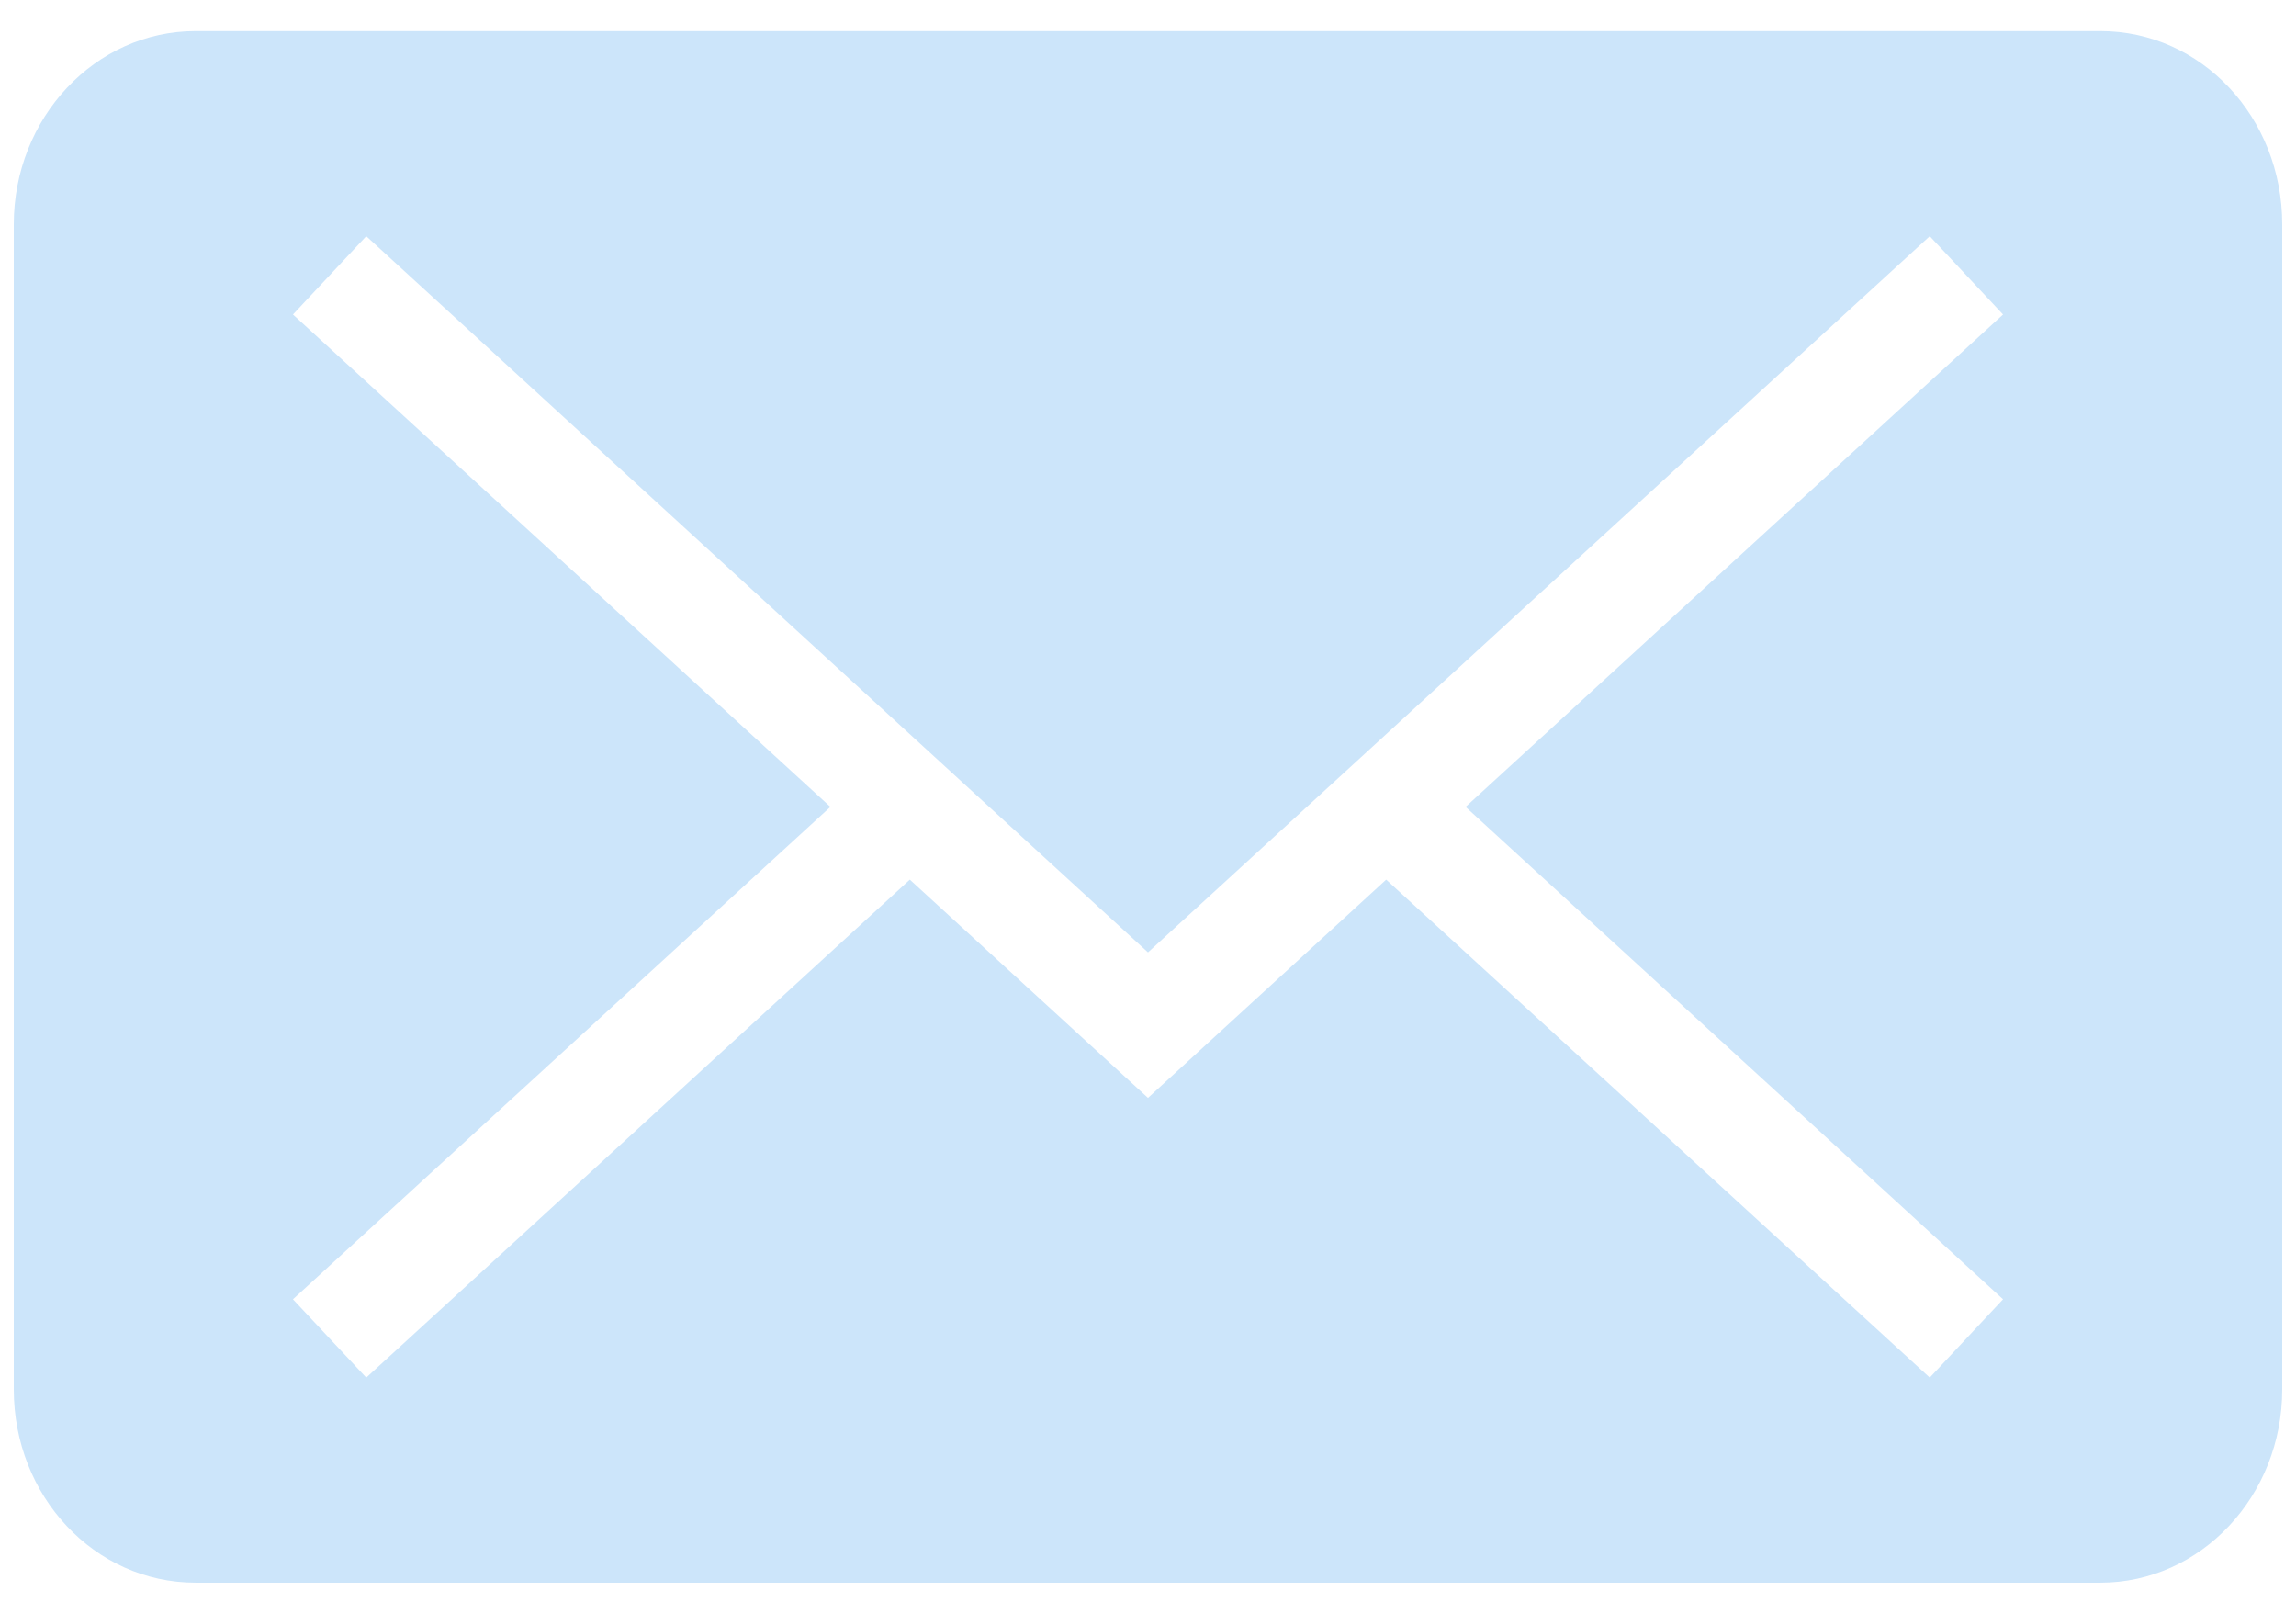
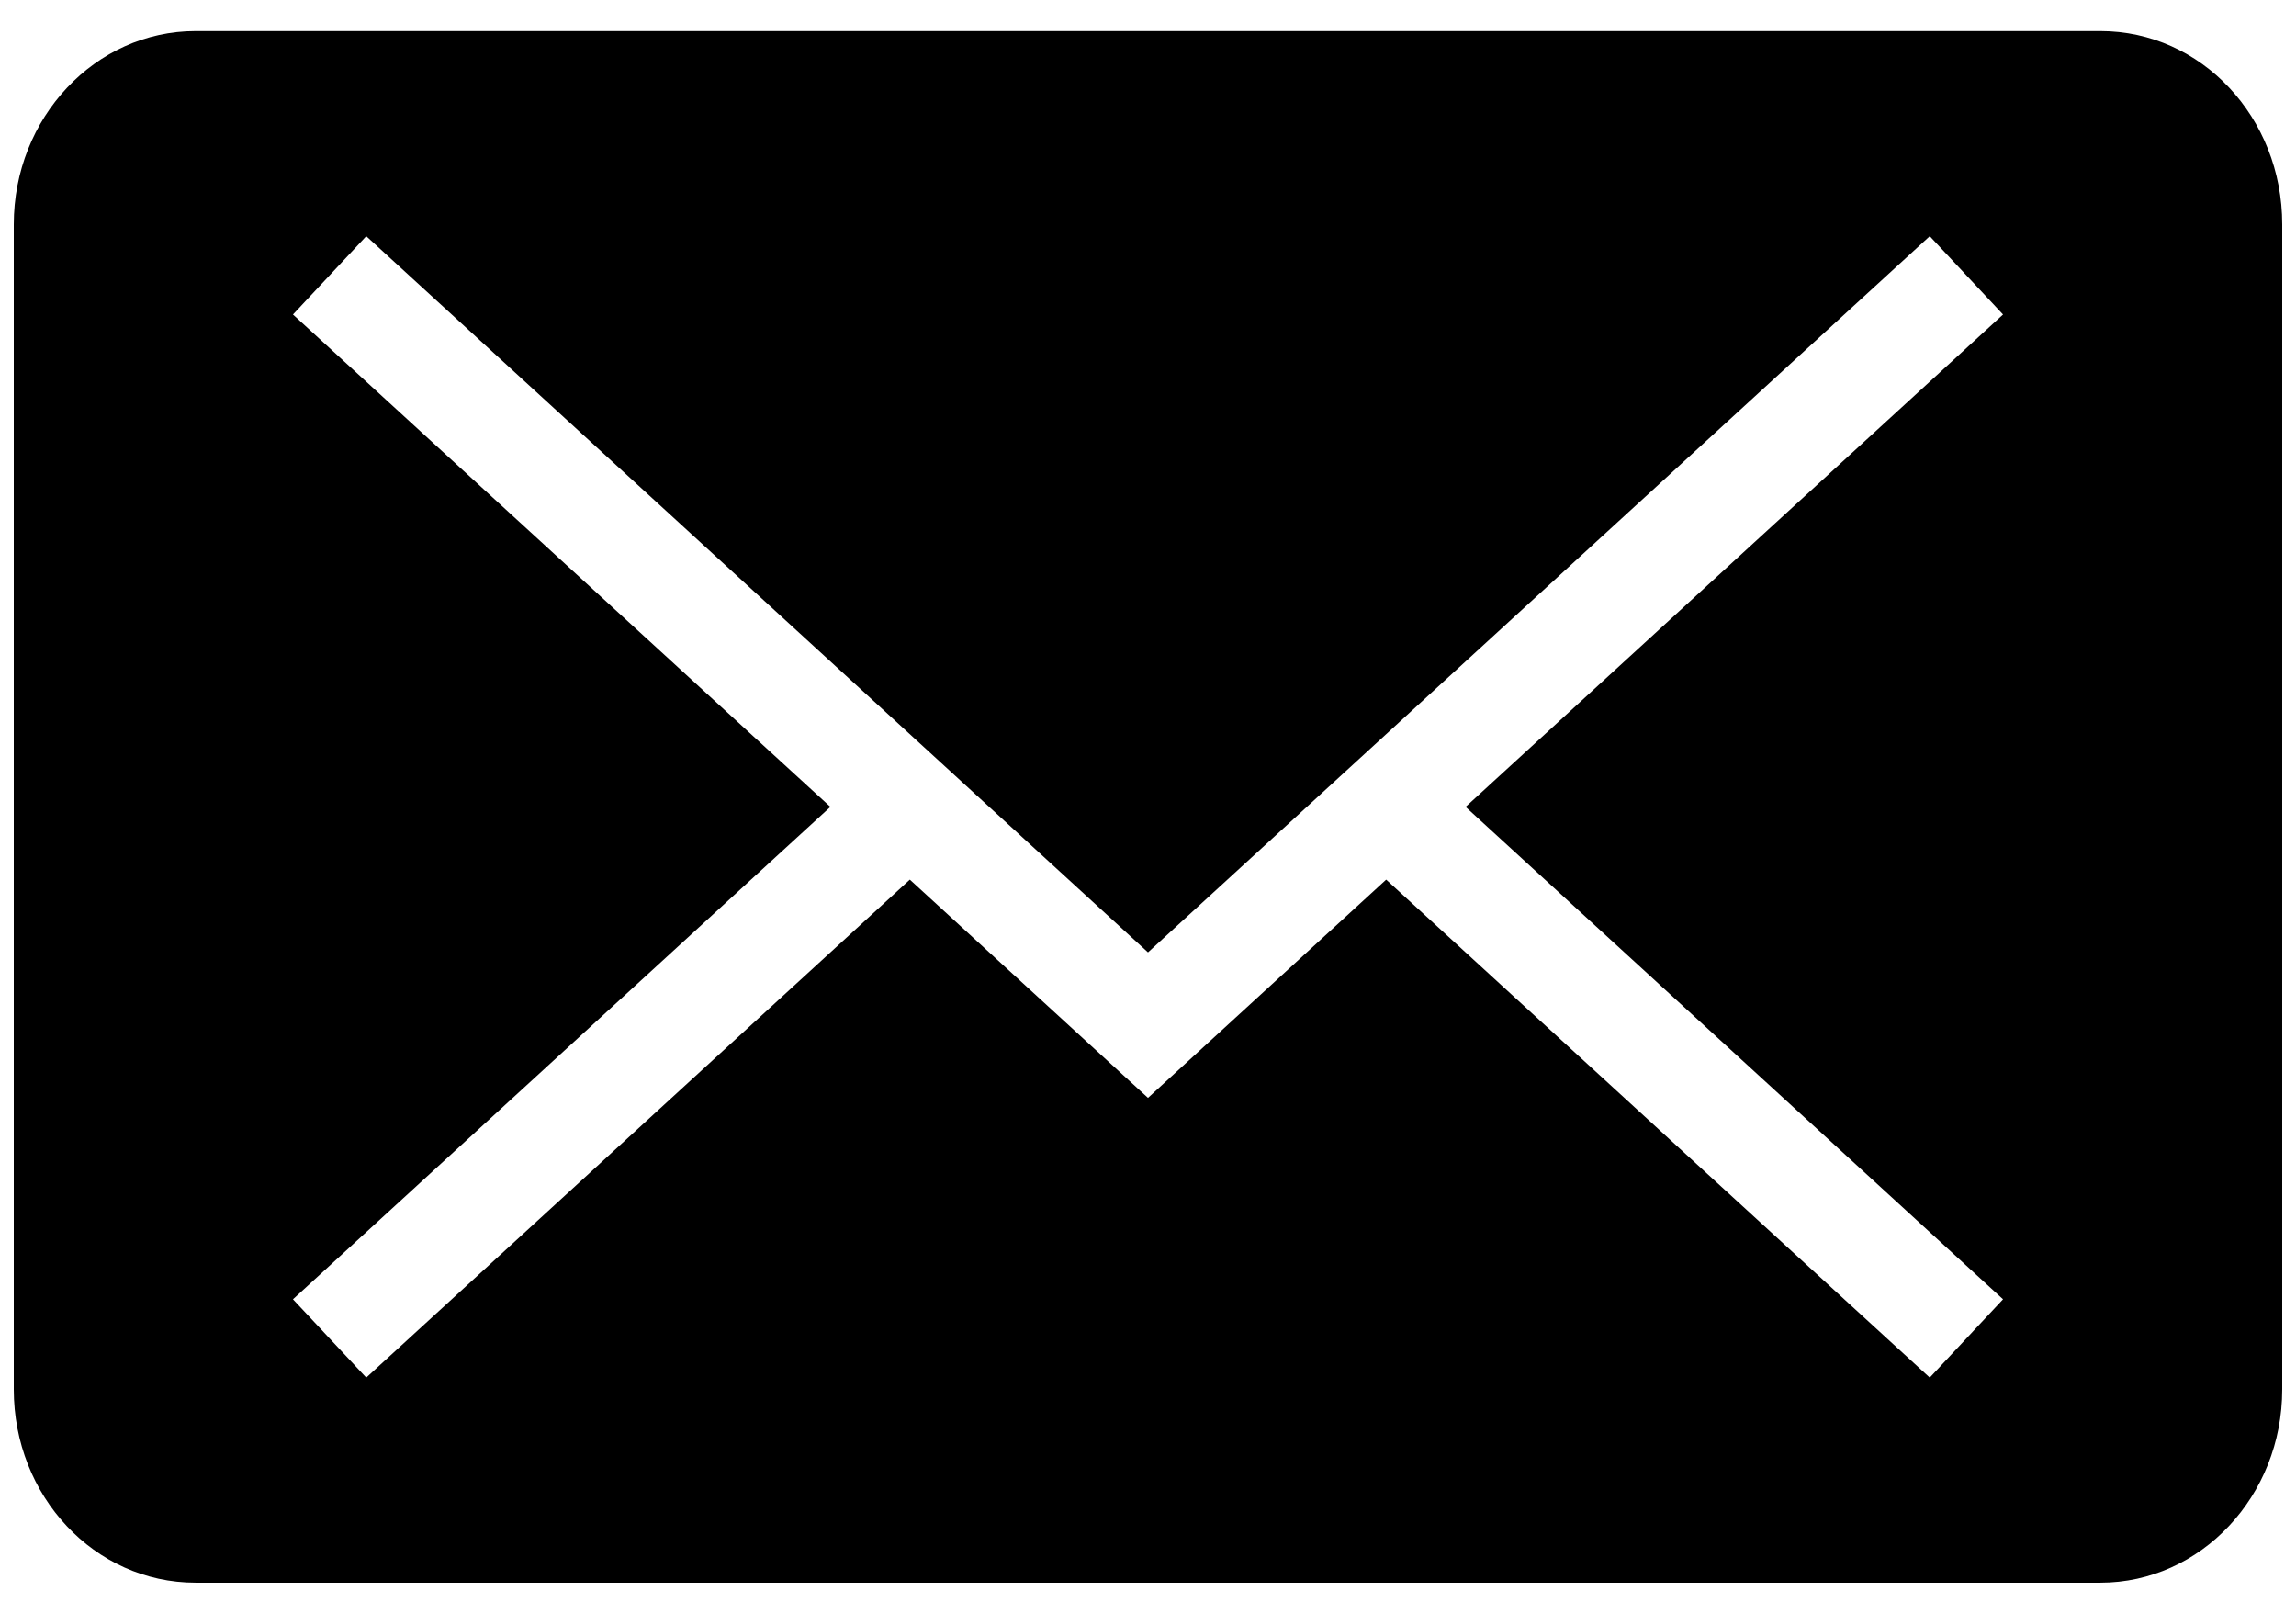
<svg xmlns="http://www.w3.org/2000/svg" width="37" height="26" viewBox="0 0 37 26" fill="none">
-   <path fill-rule="evenodd" clip-rule="evenodd" d="M32.279 20.933L23.618 13L32.279 5.067L31.098 3.805L18.5 15.344L5.902 3.805L4.721 5.067L13.382 13L4.721 20.933L5.902 22.195L14.662 14.172L18.5 17.688L22.338 14.172L31.098 22.195L32.279 20.933ZM3.152 0.5C1.534 0.5 0.222 1.898 0.222 3.616V22.384C0.222 24.105 1.523 25.5 3.152 25.5H33.848C35.466 25.5 36.778 24.102 36.778 22.384V3.616C36.778 1.895 35.477 0.5 33.848 0.5H3.152Z" fill="#CCE5FA" />
+   <path fill-rule="evenodd" clip-rule="evenodd" d="M32.279 20.933L23.618 13L32.279 5.067L31.098 3.805L18.5 15.344L5.902 3.805L4.721 5.067L13.382 13L4.721 20.933L5.902 22.195L14.662 14.172L18.5 17.688L22.338 14.172L31.098 22.195L32.279 20.933ZM3.152 0.5C1.534 0.5 0.222 1.898 0.222 3.616V22.384C0.222 24.105 1.523 25.5 3.152 25.5H33.848C35.466 25.5 36.778 24.102 36.778 22.384V3.616C36.778 1.895 35.477 0.5 33.848 0.5H3.152Z" fill="currentColor" />
</svg>
